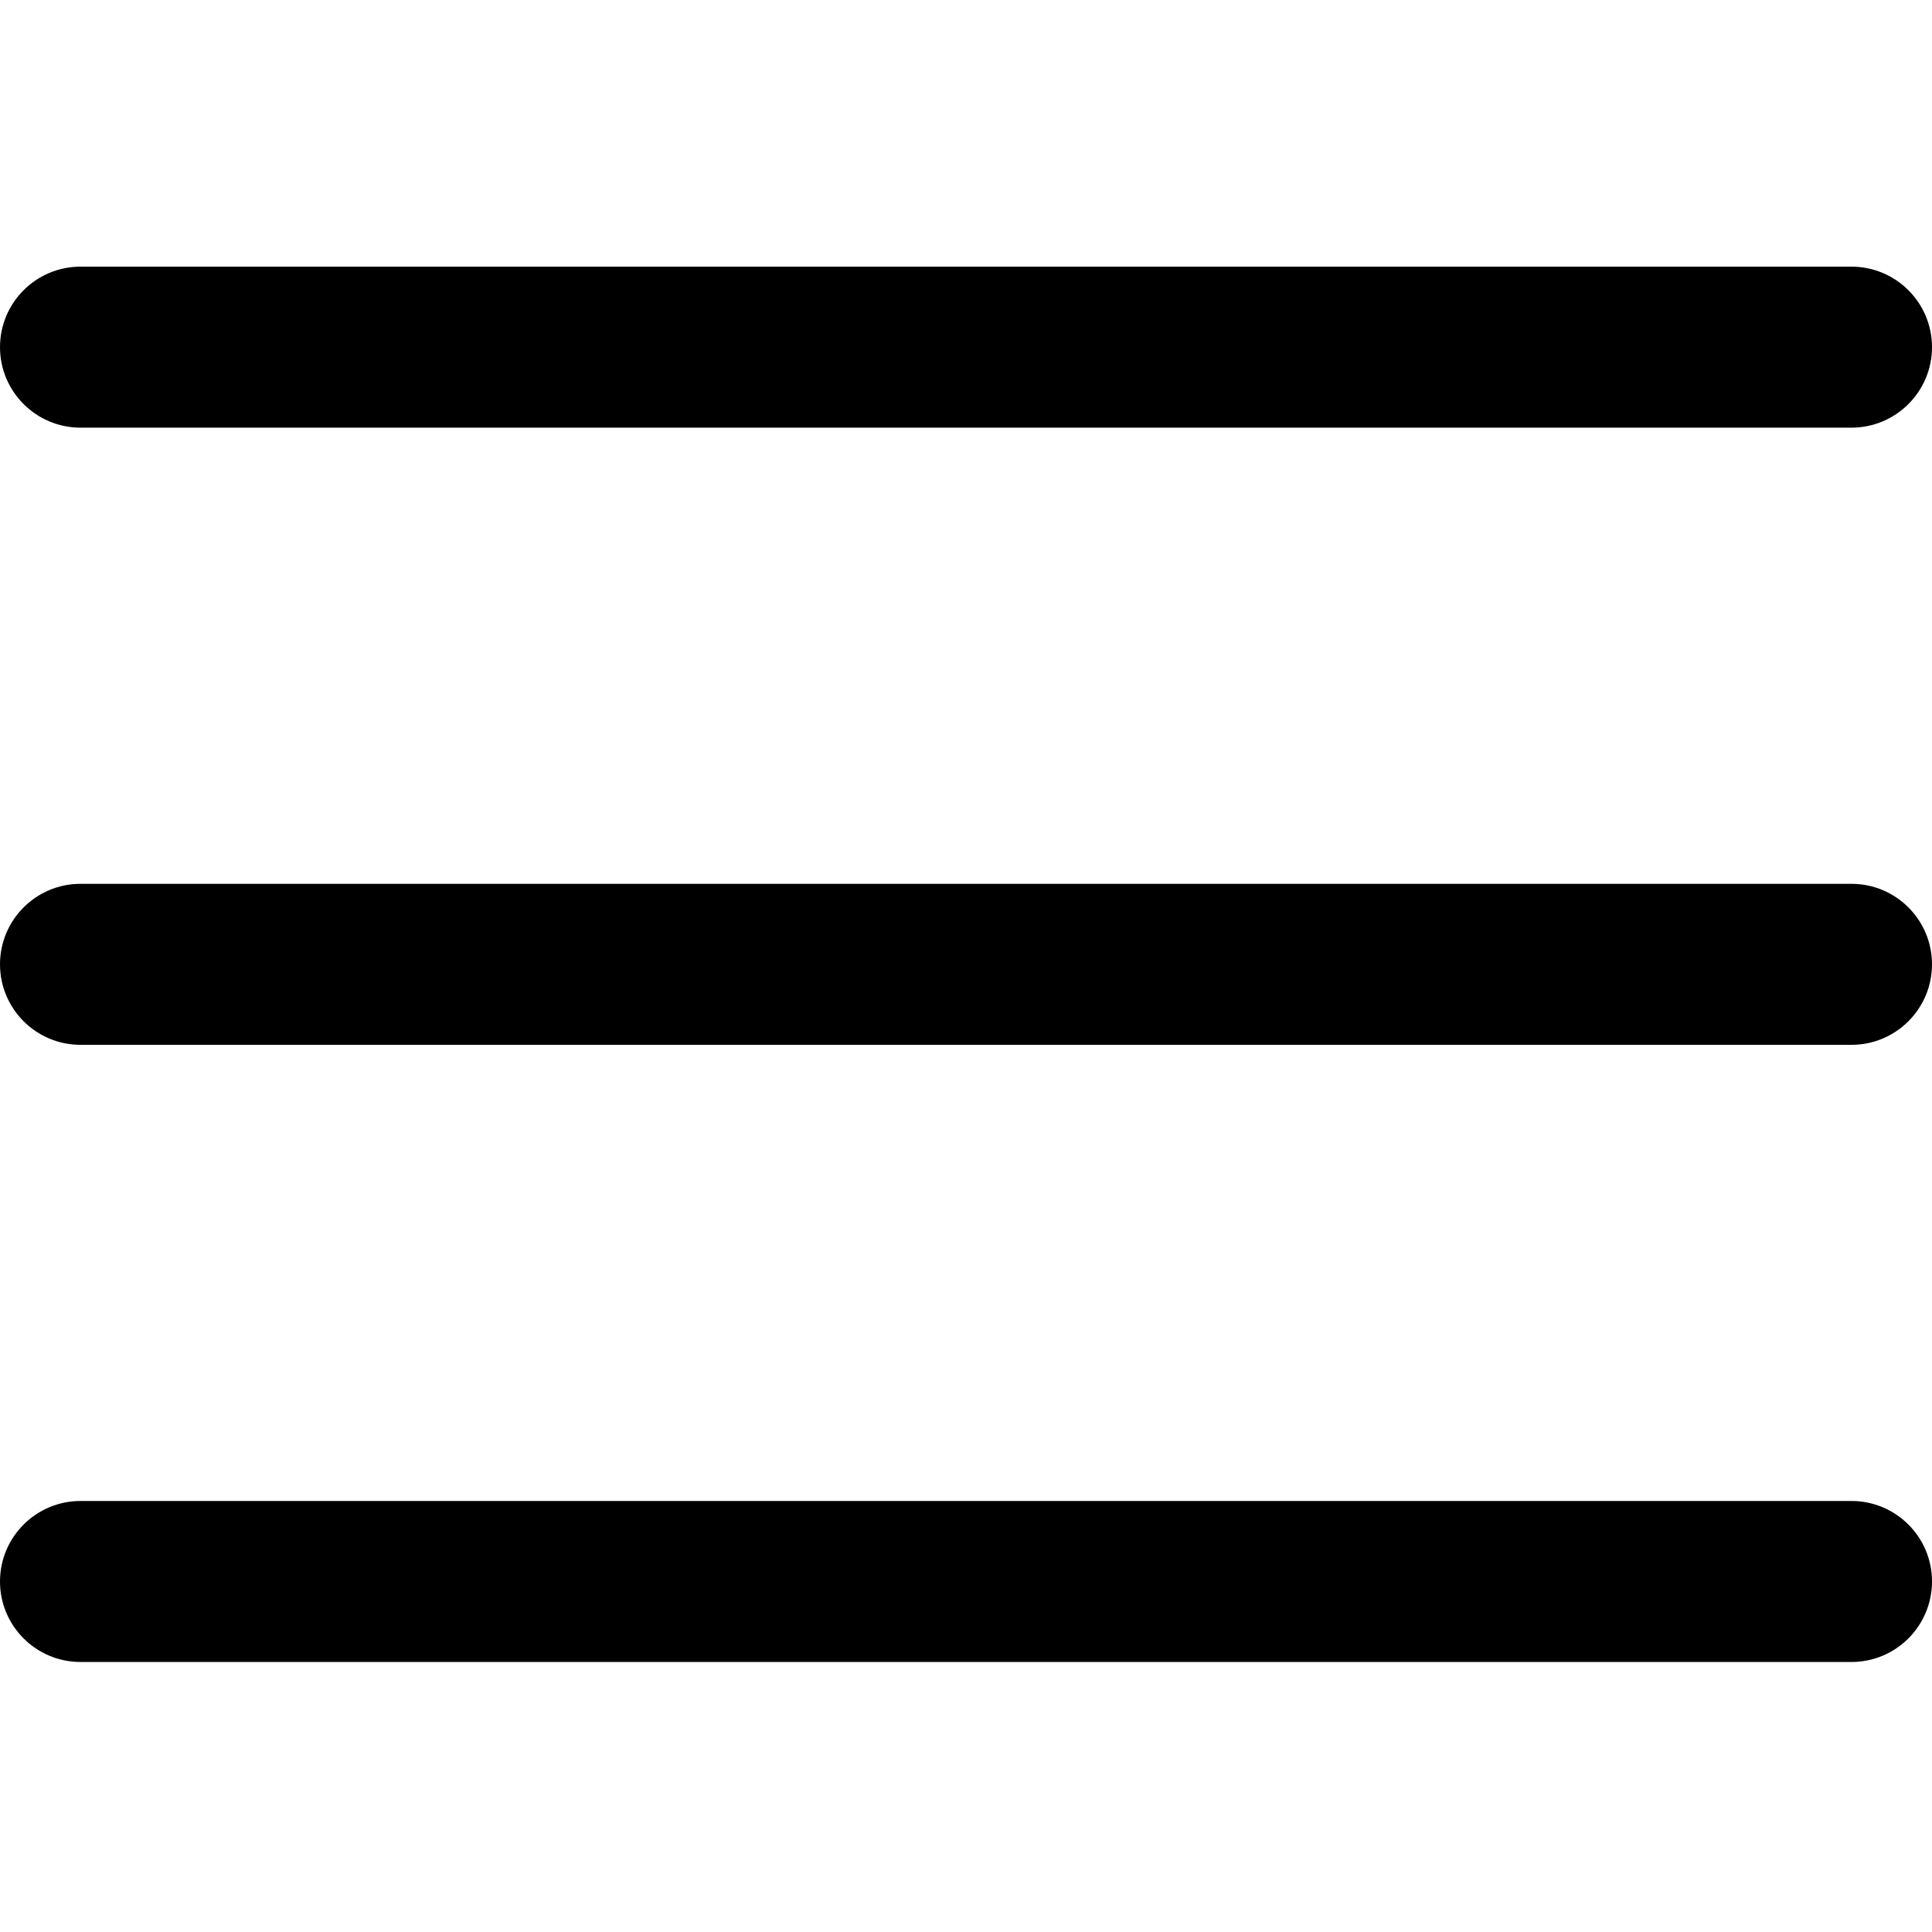
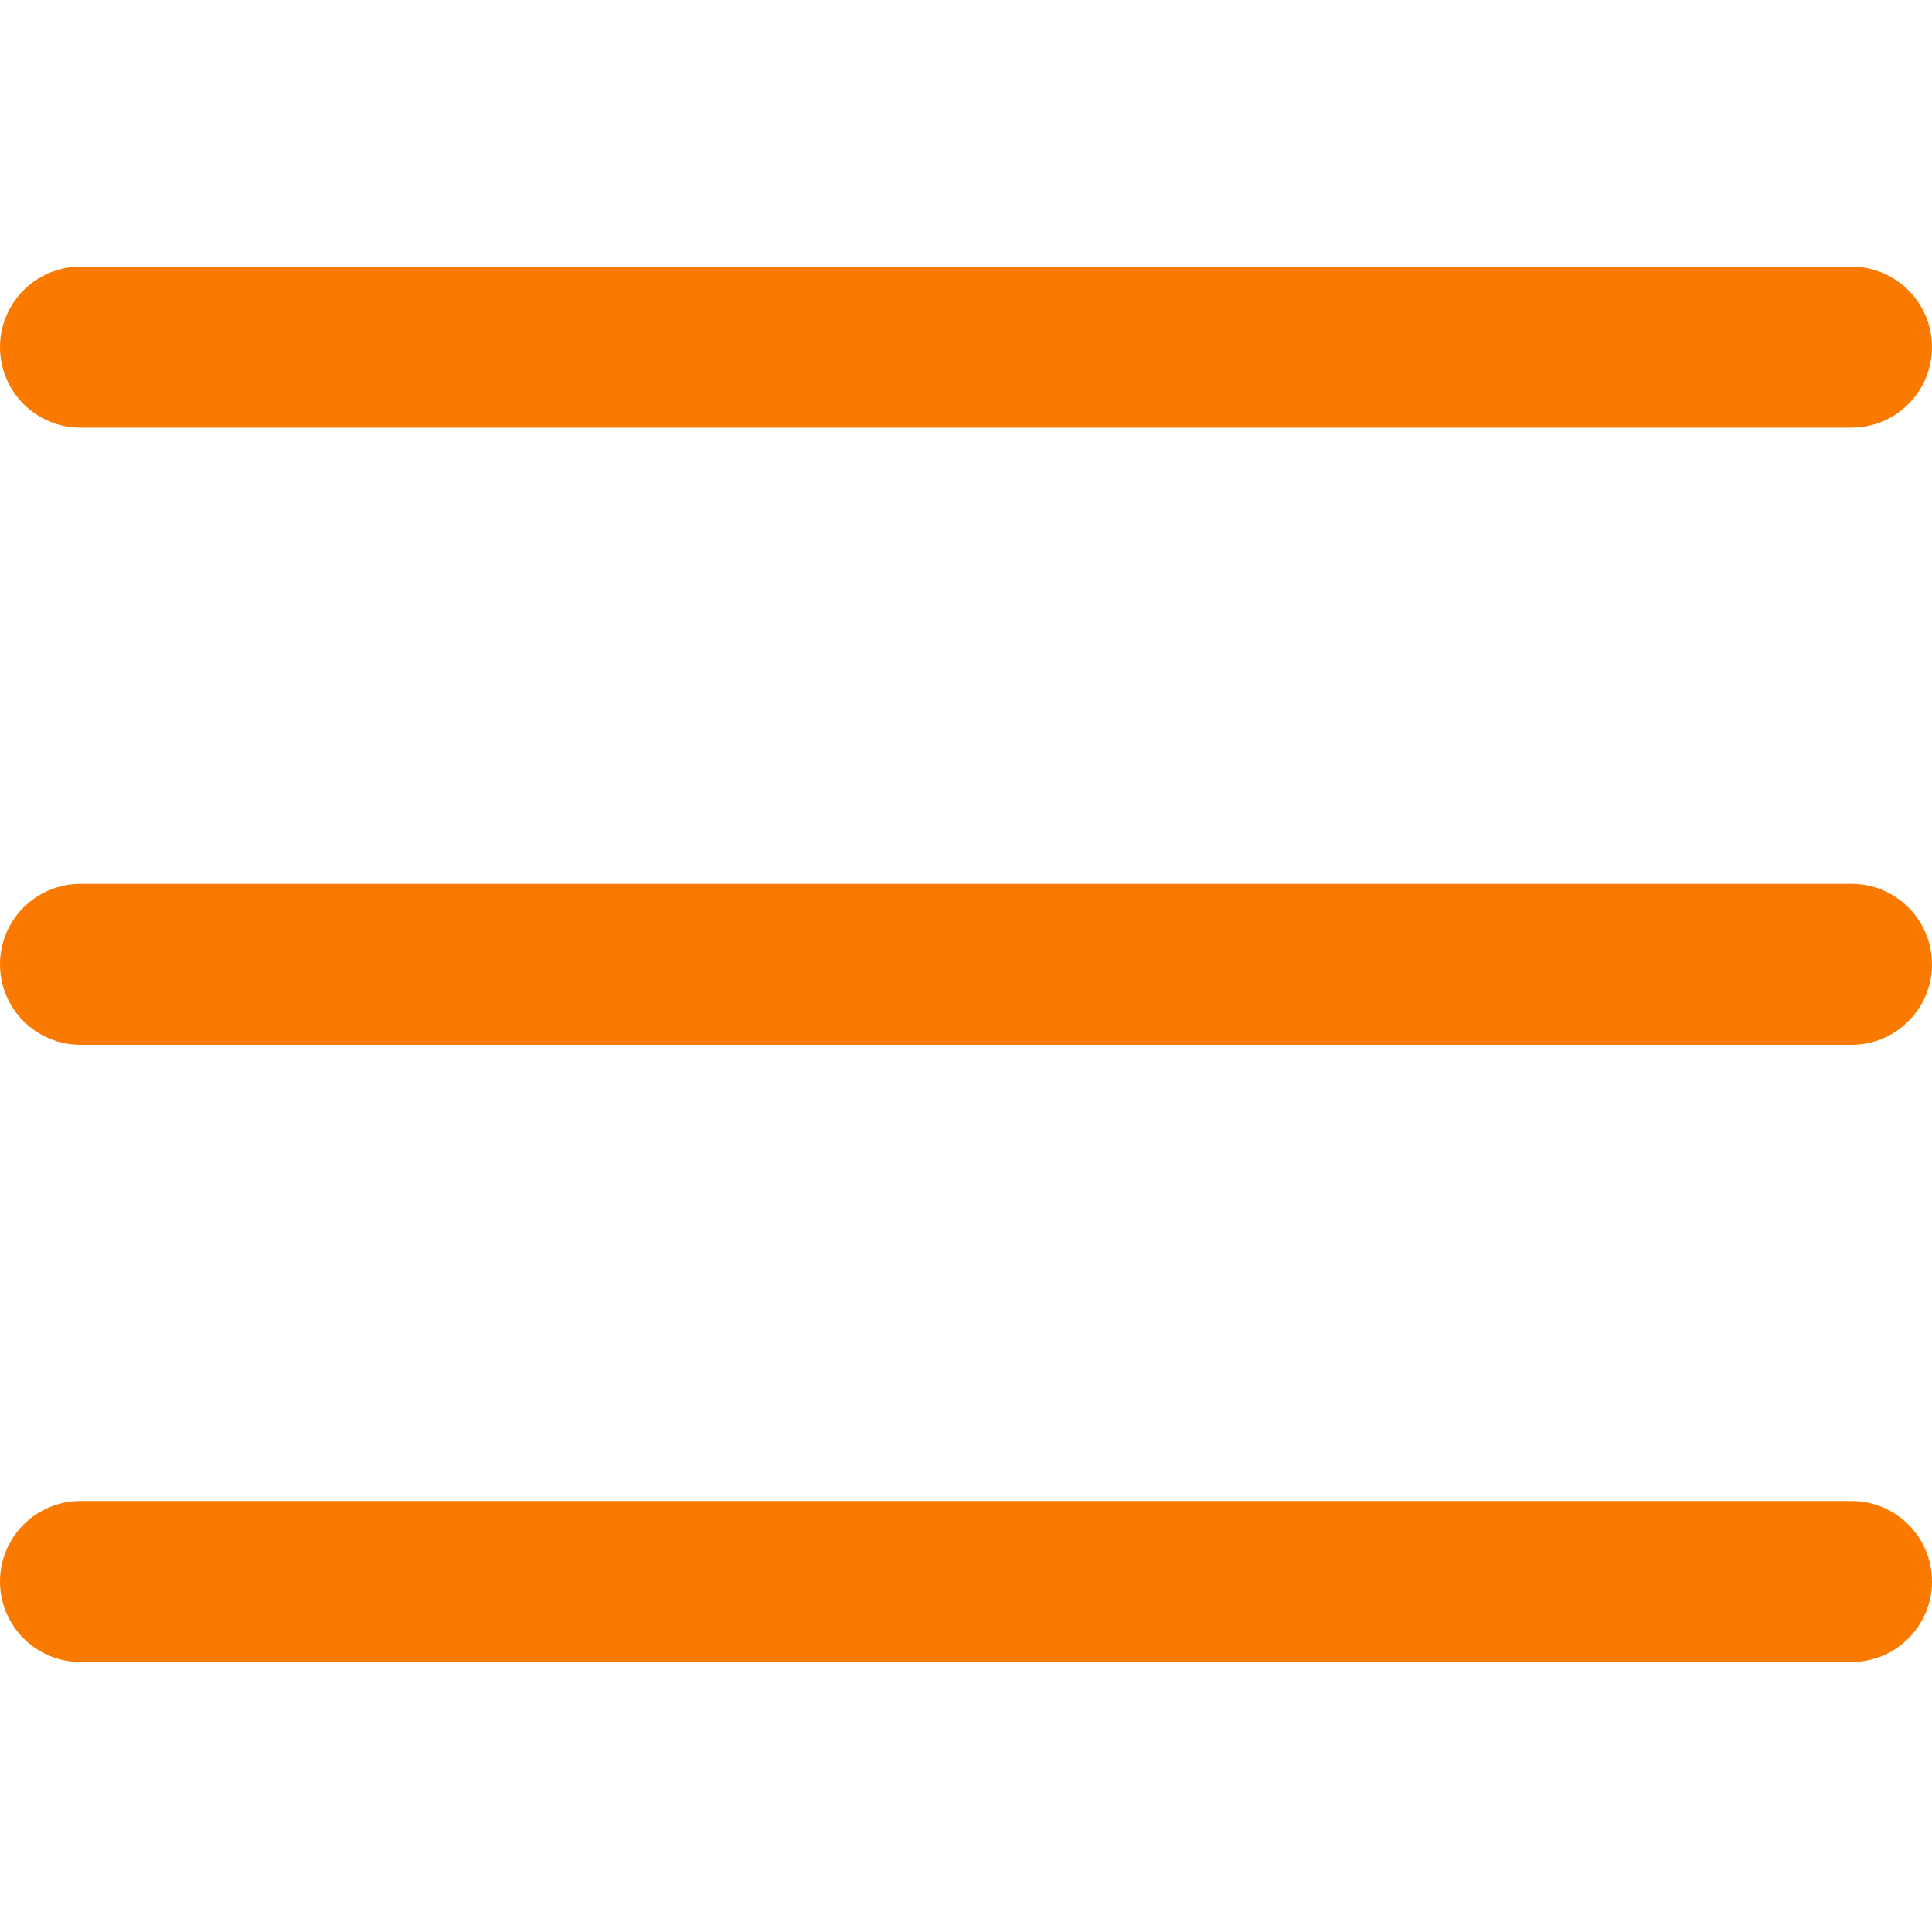
- <svg xmlns="http://www.w3.org/2000/svg" height="384pt" viewBox="0 -53 384 384" width="384pt">
+ <svg xmlns="http://www.w3.org/2000/svg" height="384pt" viewBox="0 -53 384 384" width="384pt" style="fill:#fa7a00">
  <path d="m368 154.668h-352c-8.832 0-16-7.168-16-16s7.168-16 16-16h352c8.832 0 16 7.168 16 16s-7.168 16-16 16zm0 0" />
  <path d="m368 32h-352c-8.832 0-16-7.168-16-16s7.168-16 16-16h352c8.832 0 16 7.168 16 16s-7.168 16-16 16zm0 0" />
  <path d="m368 277.332h-352c-8.832 0-16-7.168-16-16s7.168-16 16-16h352c8.832 0 16 7.168 16 16s-7.168 16-16 16zm0 0" />
</svg>
